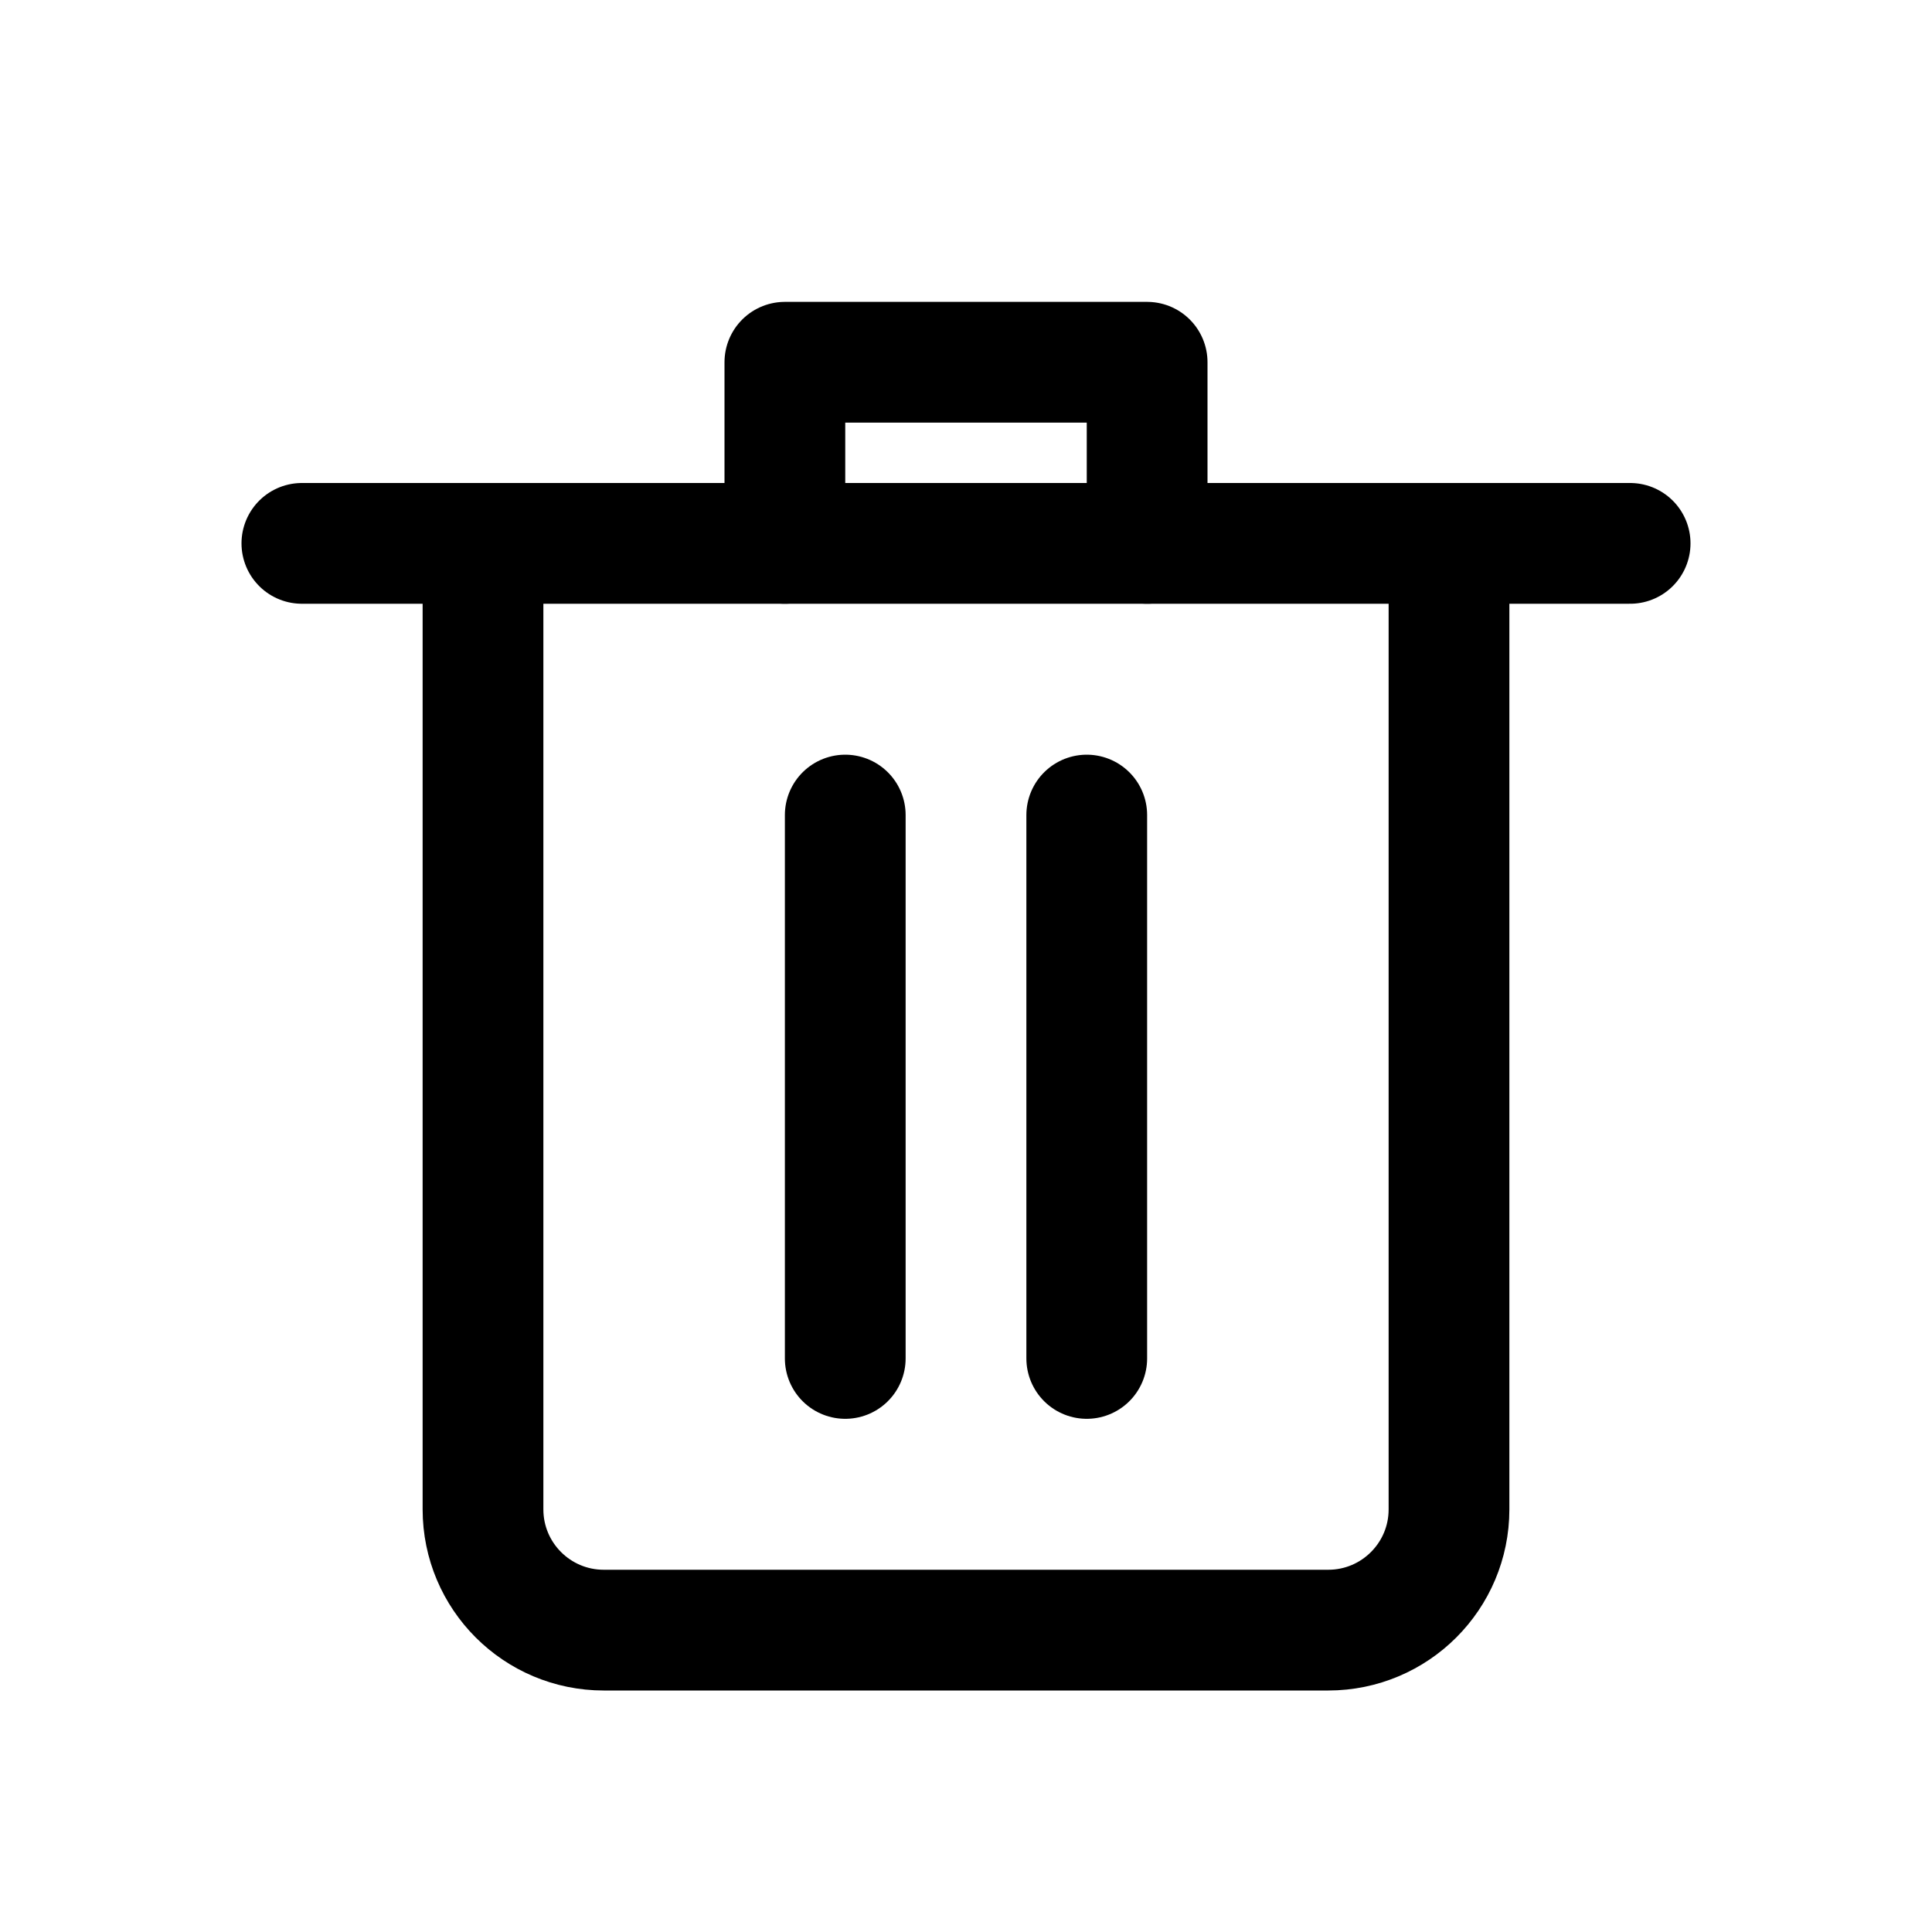
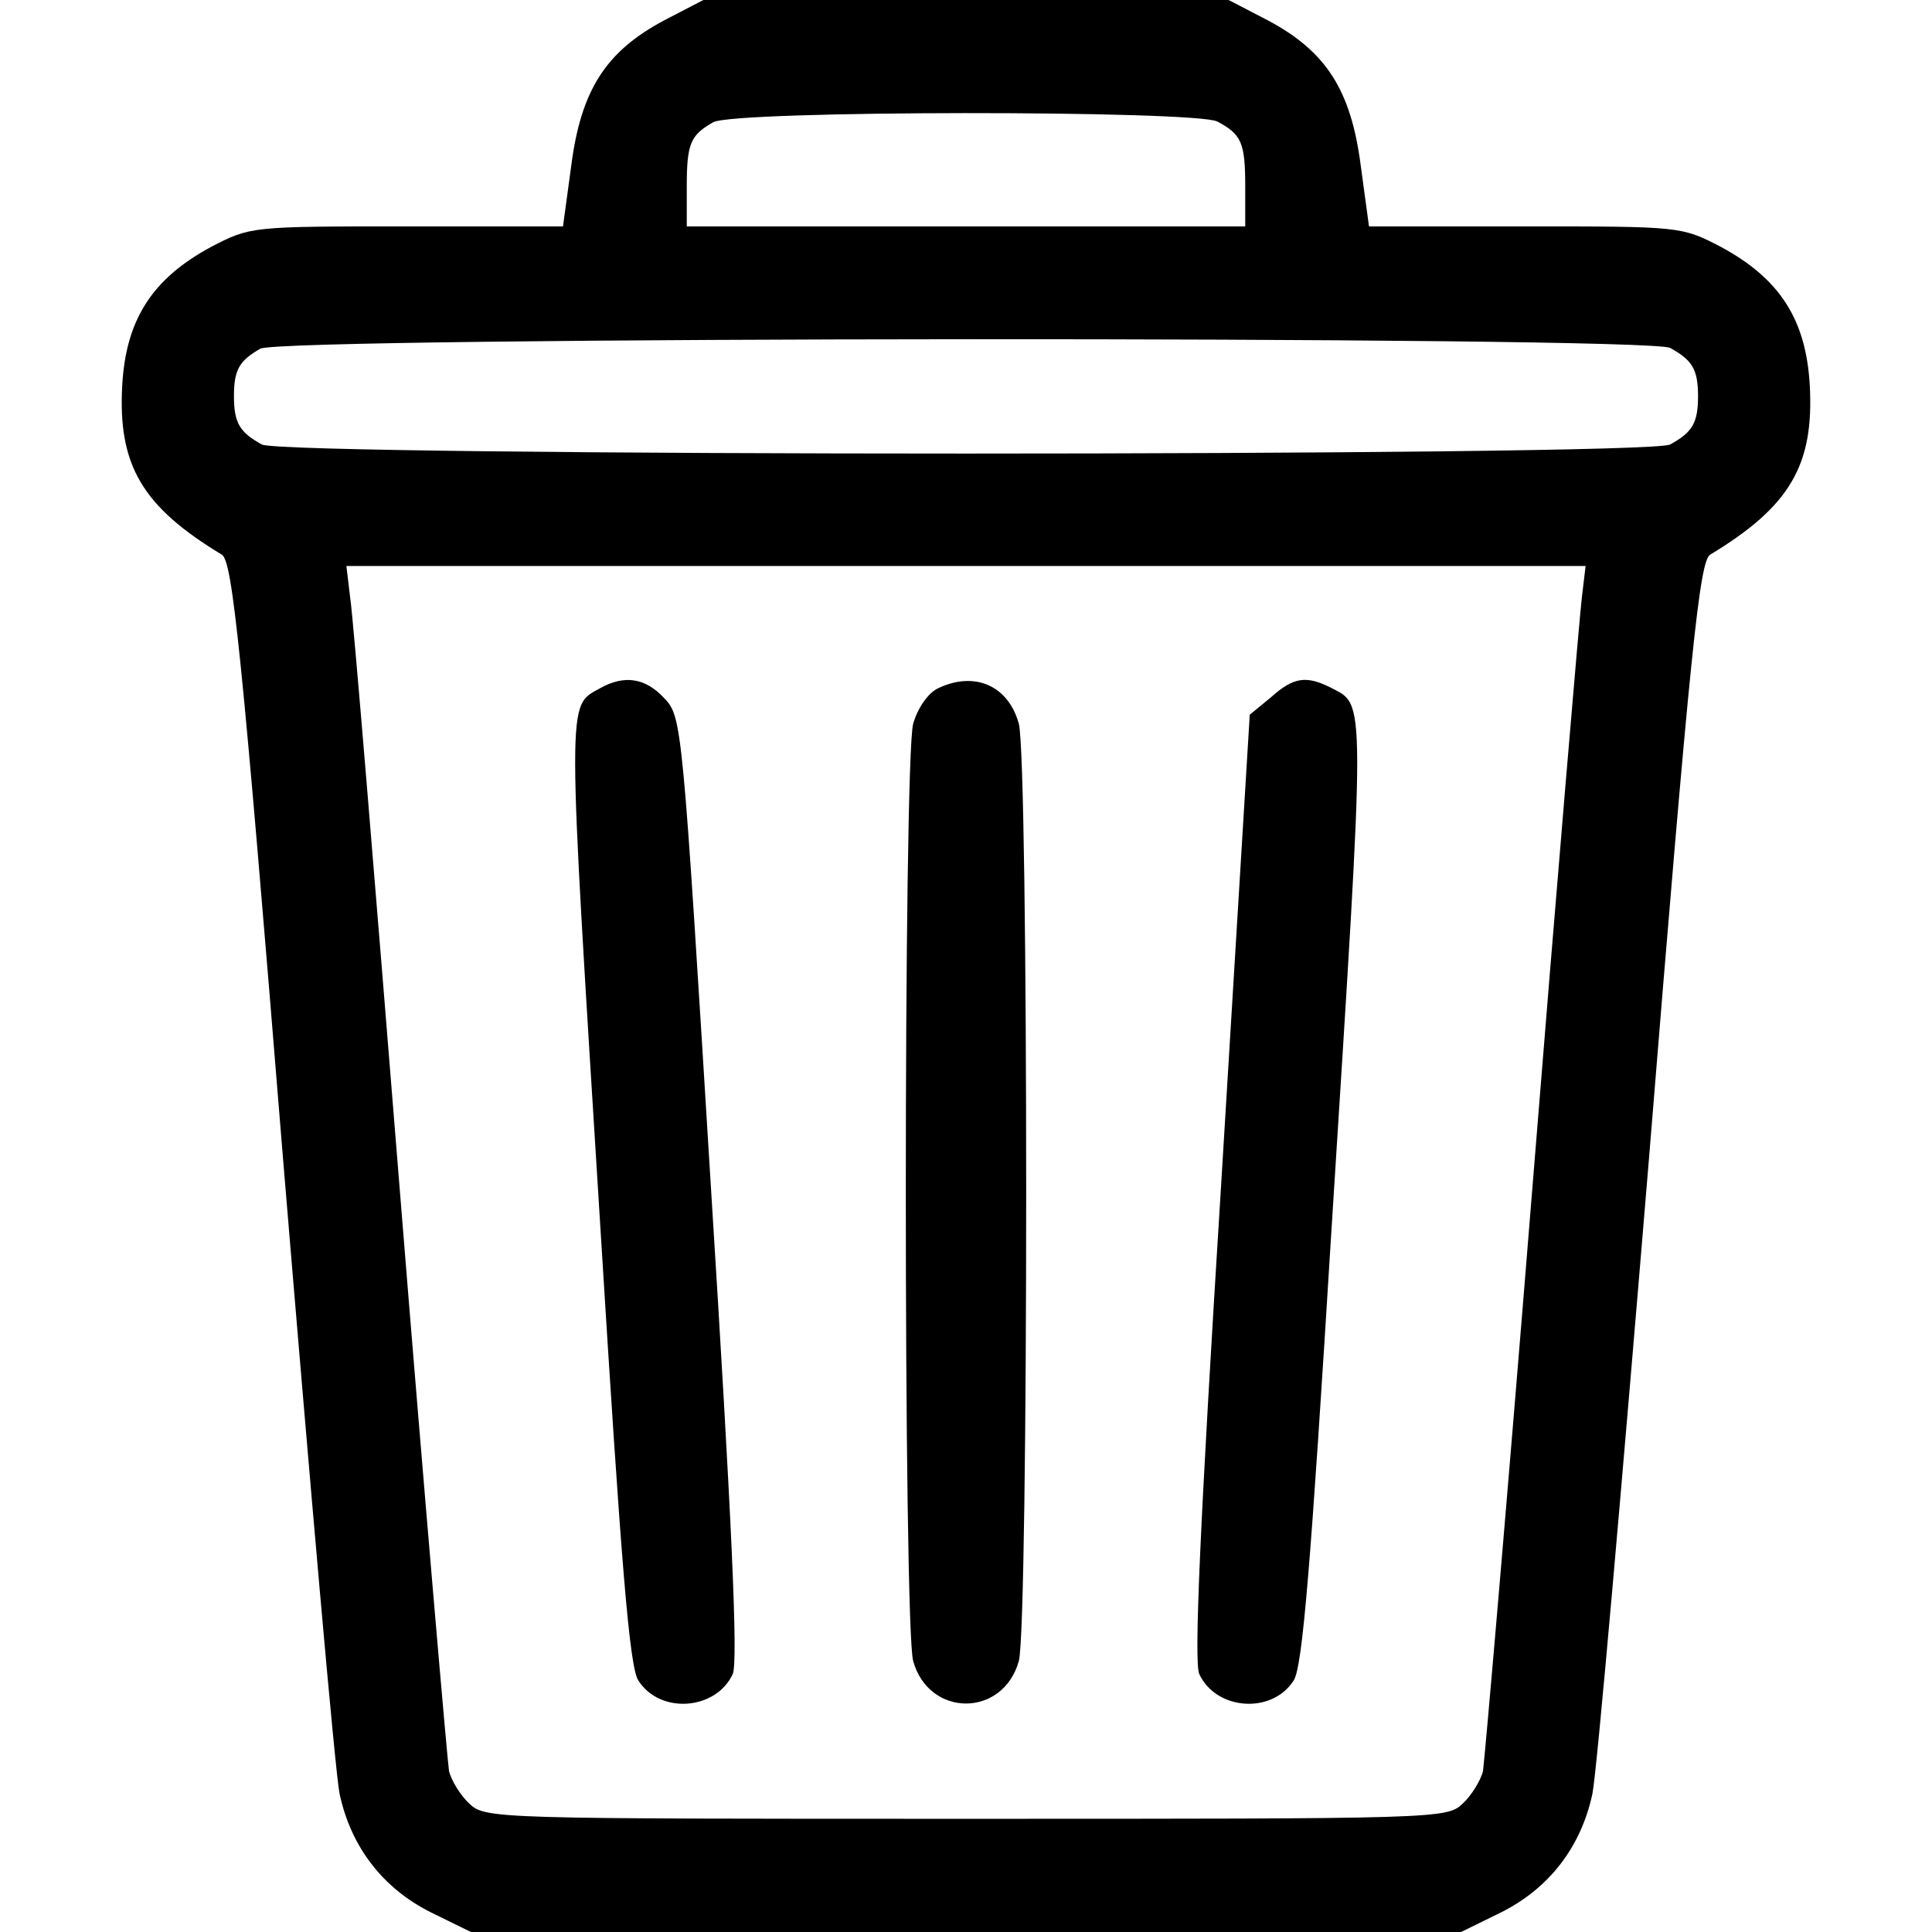
- <svg xmlns="http://www.w3.org/2000/svg" viewBox="0 0 256 256" fill="none" stroke="currentColor" stroke-width="16" stroke-linecap="round" stroke-linejoin="round">
-   <path d="M40 72 H216" />
-   <path d="M104 72 V48 h48 v24" />
-   <path d="M64 72 v128 a16 16 0 0 0 16 16 h96 a16 16 0 0 0 16 -16 V72" />
-   <path d="M112 108 v72" />
-   <path d="M144 108 v72" />
+ <svg xmlns="http://www.w3.org/2000/svg" version="1.0" width="256pt" height="256pt" viewBox="0 0 256 256" preserveAspectRatio="xMidYMid meet">
+   <g transform="translate(0,256) scale(0.1,-0.1)" fill="#000000" stroke="none">
+     <path d="M880 2533 c-77 -41 -110 -92 -123 -192 l-11 -81 -207 0 c-206 0 -207 0 -259 -27 -78 -42 -113 -96 -118 -183 -6 -106 26 -161 132 -225 14 -9 26 -122 81 -800 36 -434 69 -813 75 -842 15 -70 57 -125 121 -157 l53 -26 656 0 656 0 53 26 c64 32 106 87 121 157 6 29 39 408 75 842 55 678 67 791 81 800 106 64 138 119 132 225 -5 87 -40 141 -118 183 -52 27 -53 27 -259 27 l-207 0 -11 81 c-13 100 -46 151 -123 192 l-52 27 -348 0 -348 0 -52 -27z m733 -134 c32 -17 37 -28 37 -86 l0 -53 -370 0 -370 0 0 53 c0 57 5 68 35 85 28 16 638 16 668 1z m600 -300 c29 -16 37 -28 37 -64 0 -36 -8 -48 -37 -64 -31 -16 -1835 -16 -1866 0 -29 16 -37 28 -37 64 0 35 7 47 35 63 29 16 1837 17 1868 1z m-117 -331 c-3 -24 -33 -378 -66 -788 -33 -410 -63 -755 -65 -767 -3 -12 -15 -32 -27 -43 -21 -20 -33 -20 -658 -20 -625 0 -637 0 -658 20 -12 11 -24 31 -27 43 -2 12 -32 357 -65 767 -33 410 -62 764 -66 788 l-5 42 821 0 821 0 -5 -42z" />
+     <path d="M795 1648 c-44 -25 -44 0 1 -722 27 -437 38 -576 50 -593 29 -45 103 -39 125 9 7 17 -1 199 -29 645 -38 616 -38 623 -62 648 -25 27 -53 31 -85 13z" />
+     <path d="M1243 1648 c-13 -6 -27 -26 -33 -47 -13 -49 -13 -1193 0 -1242 21 -75 119 -75 140 0 13 48 13 1193 0 1242 -14 51 -59 70 -107 47z" />
+     <path d="M1684 1636 l-28 -23 -38 -624 c-28 -448 -36 -630 -29 -647 22 -48 96 -54 125 -9 12 17 23 156 50 593 46 726 46 698 -1 723 -32 16 -49 14 -79 -13z" />
+   </g>
</svg>
